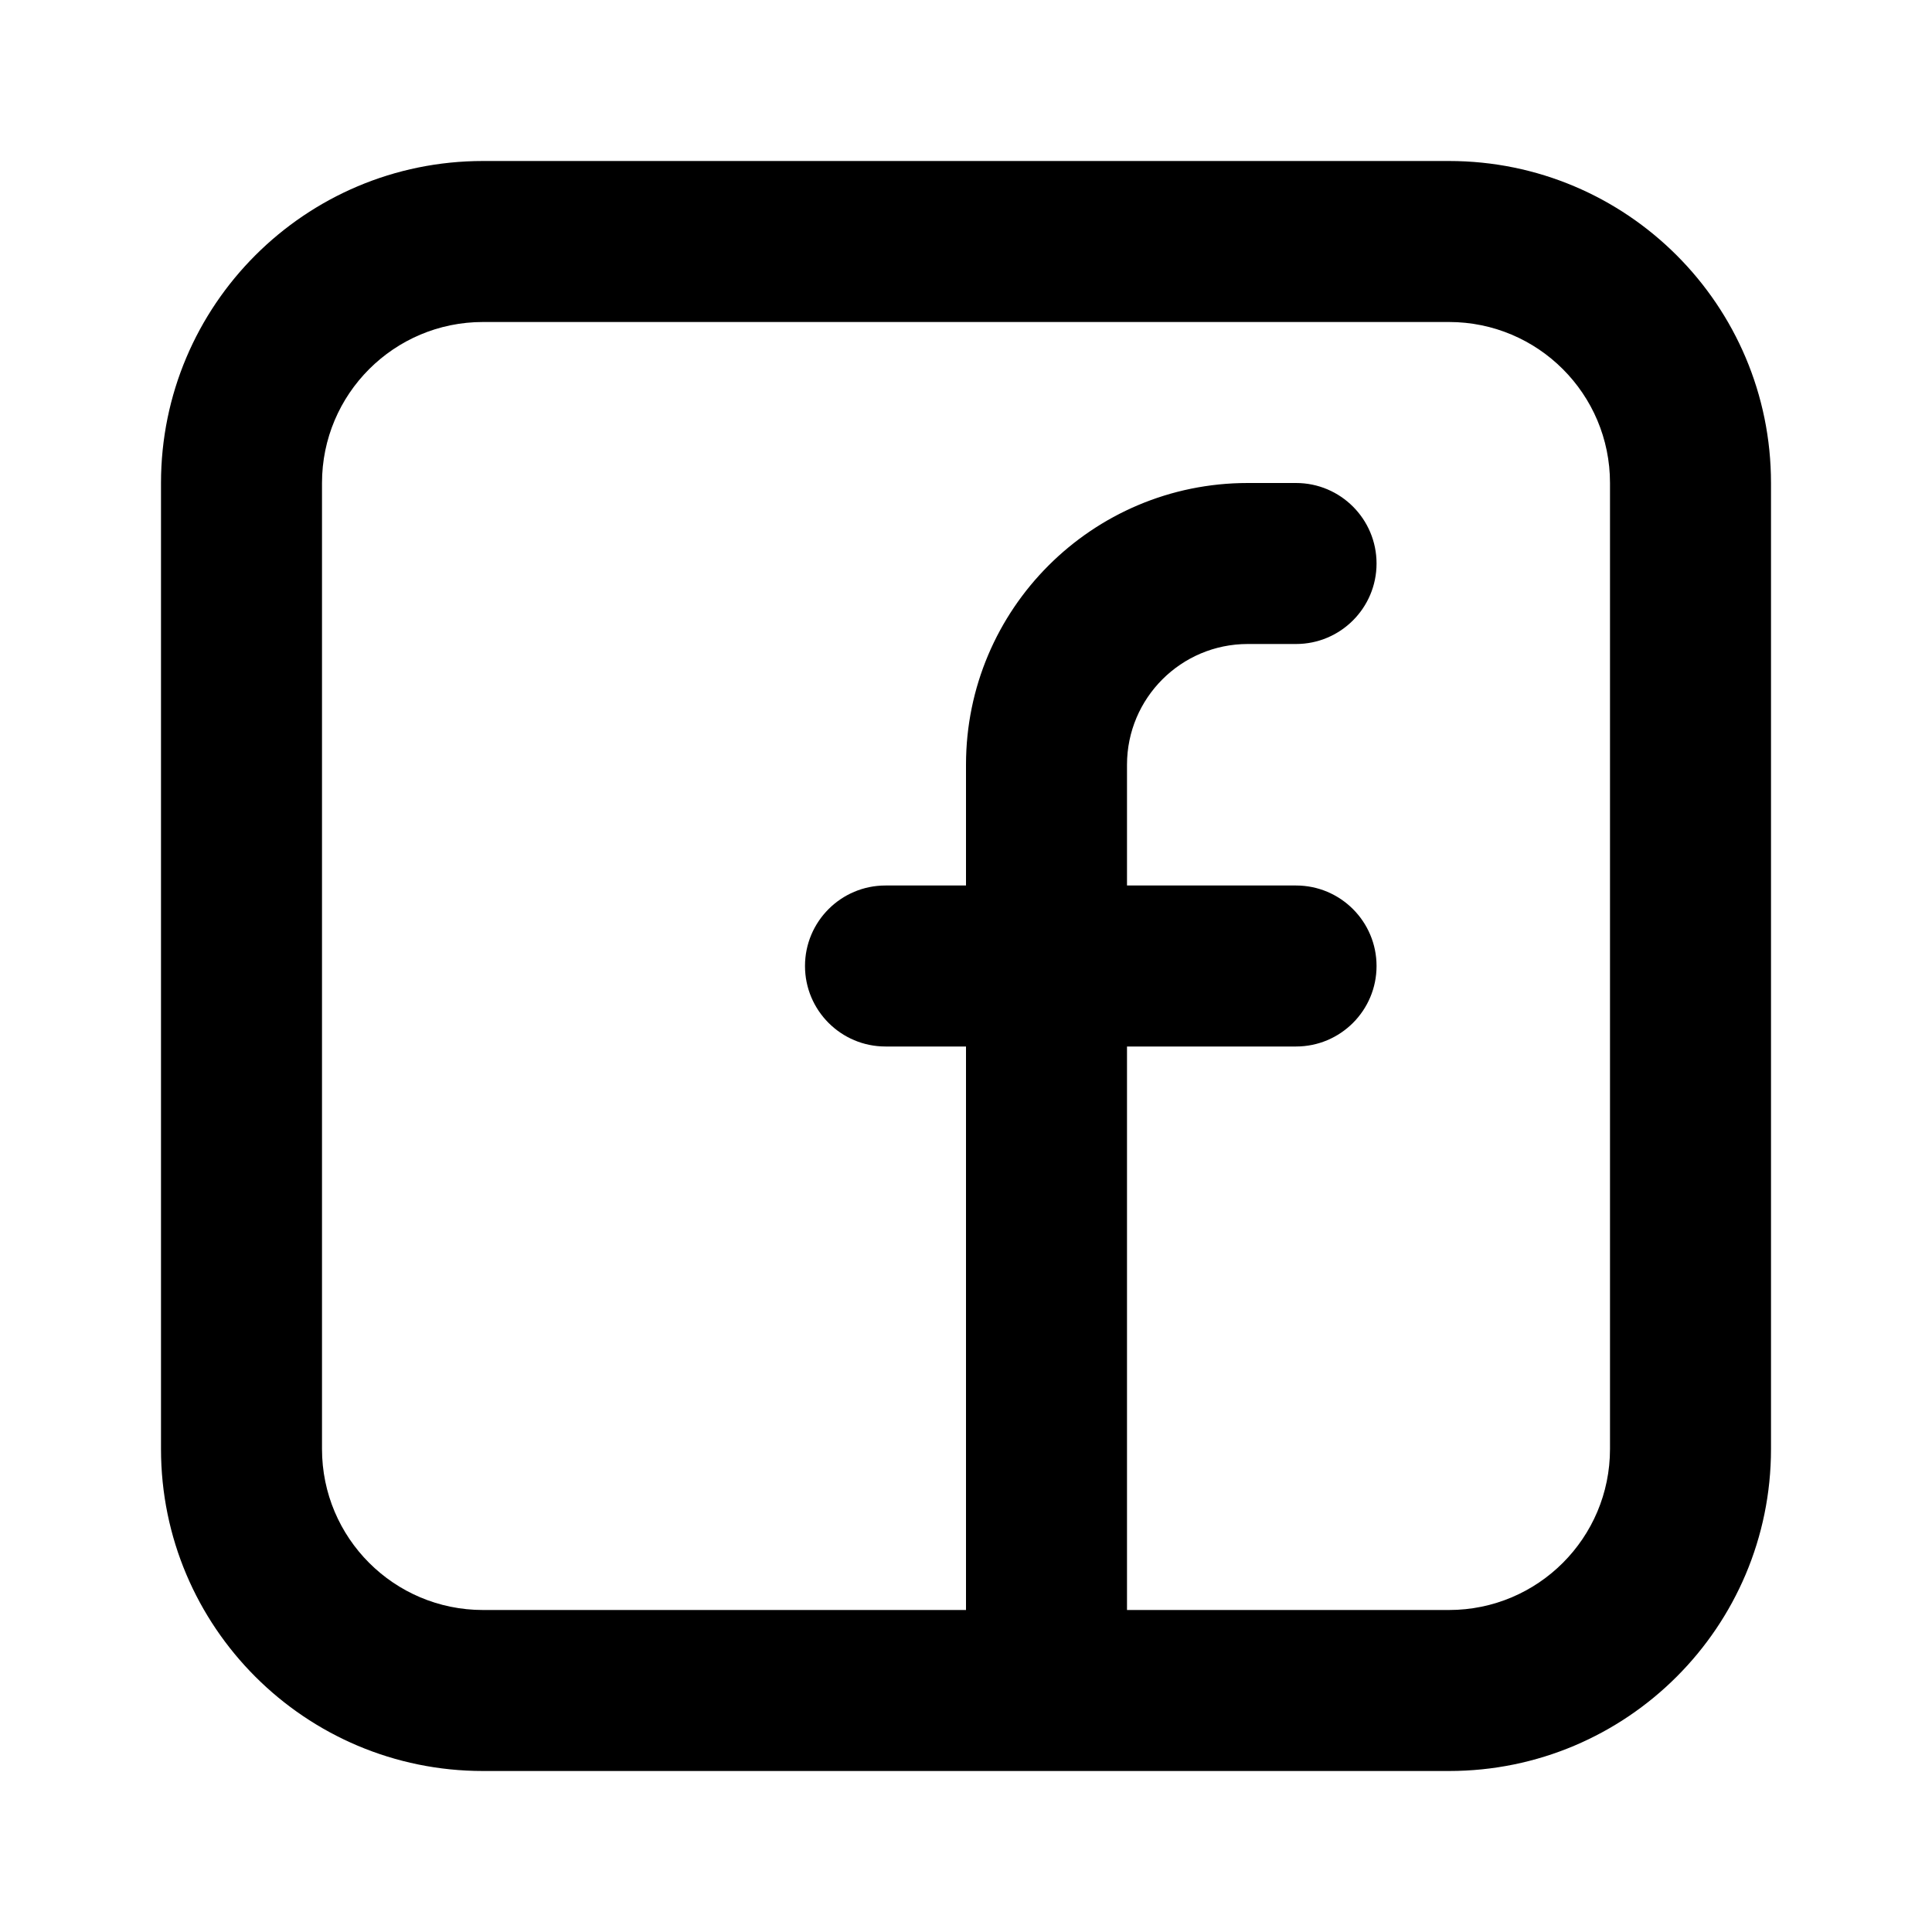
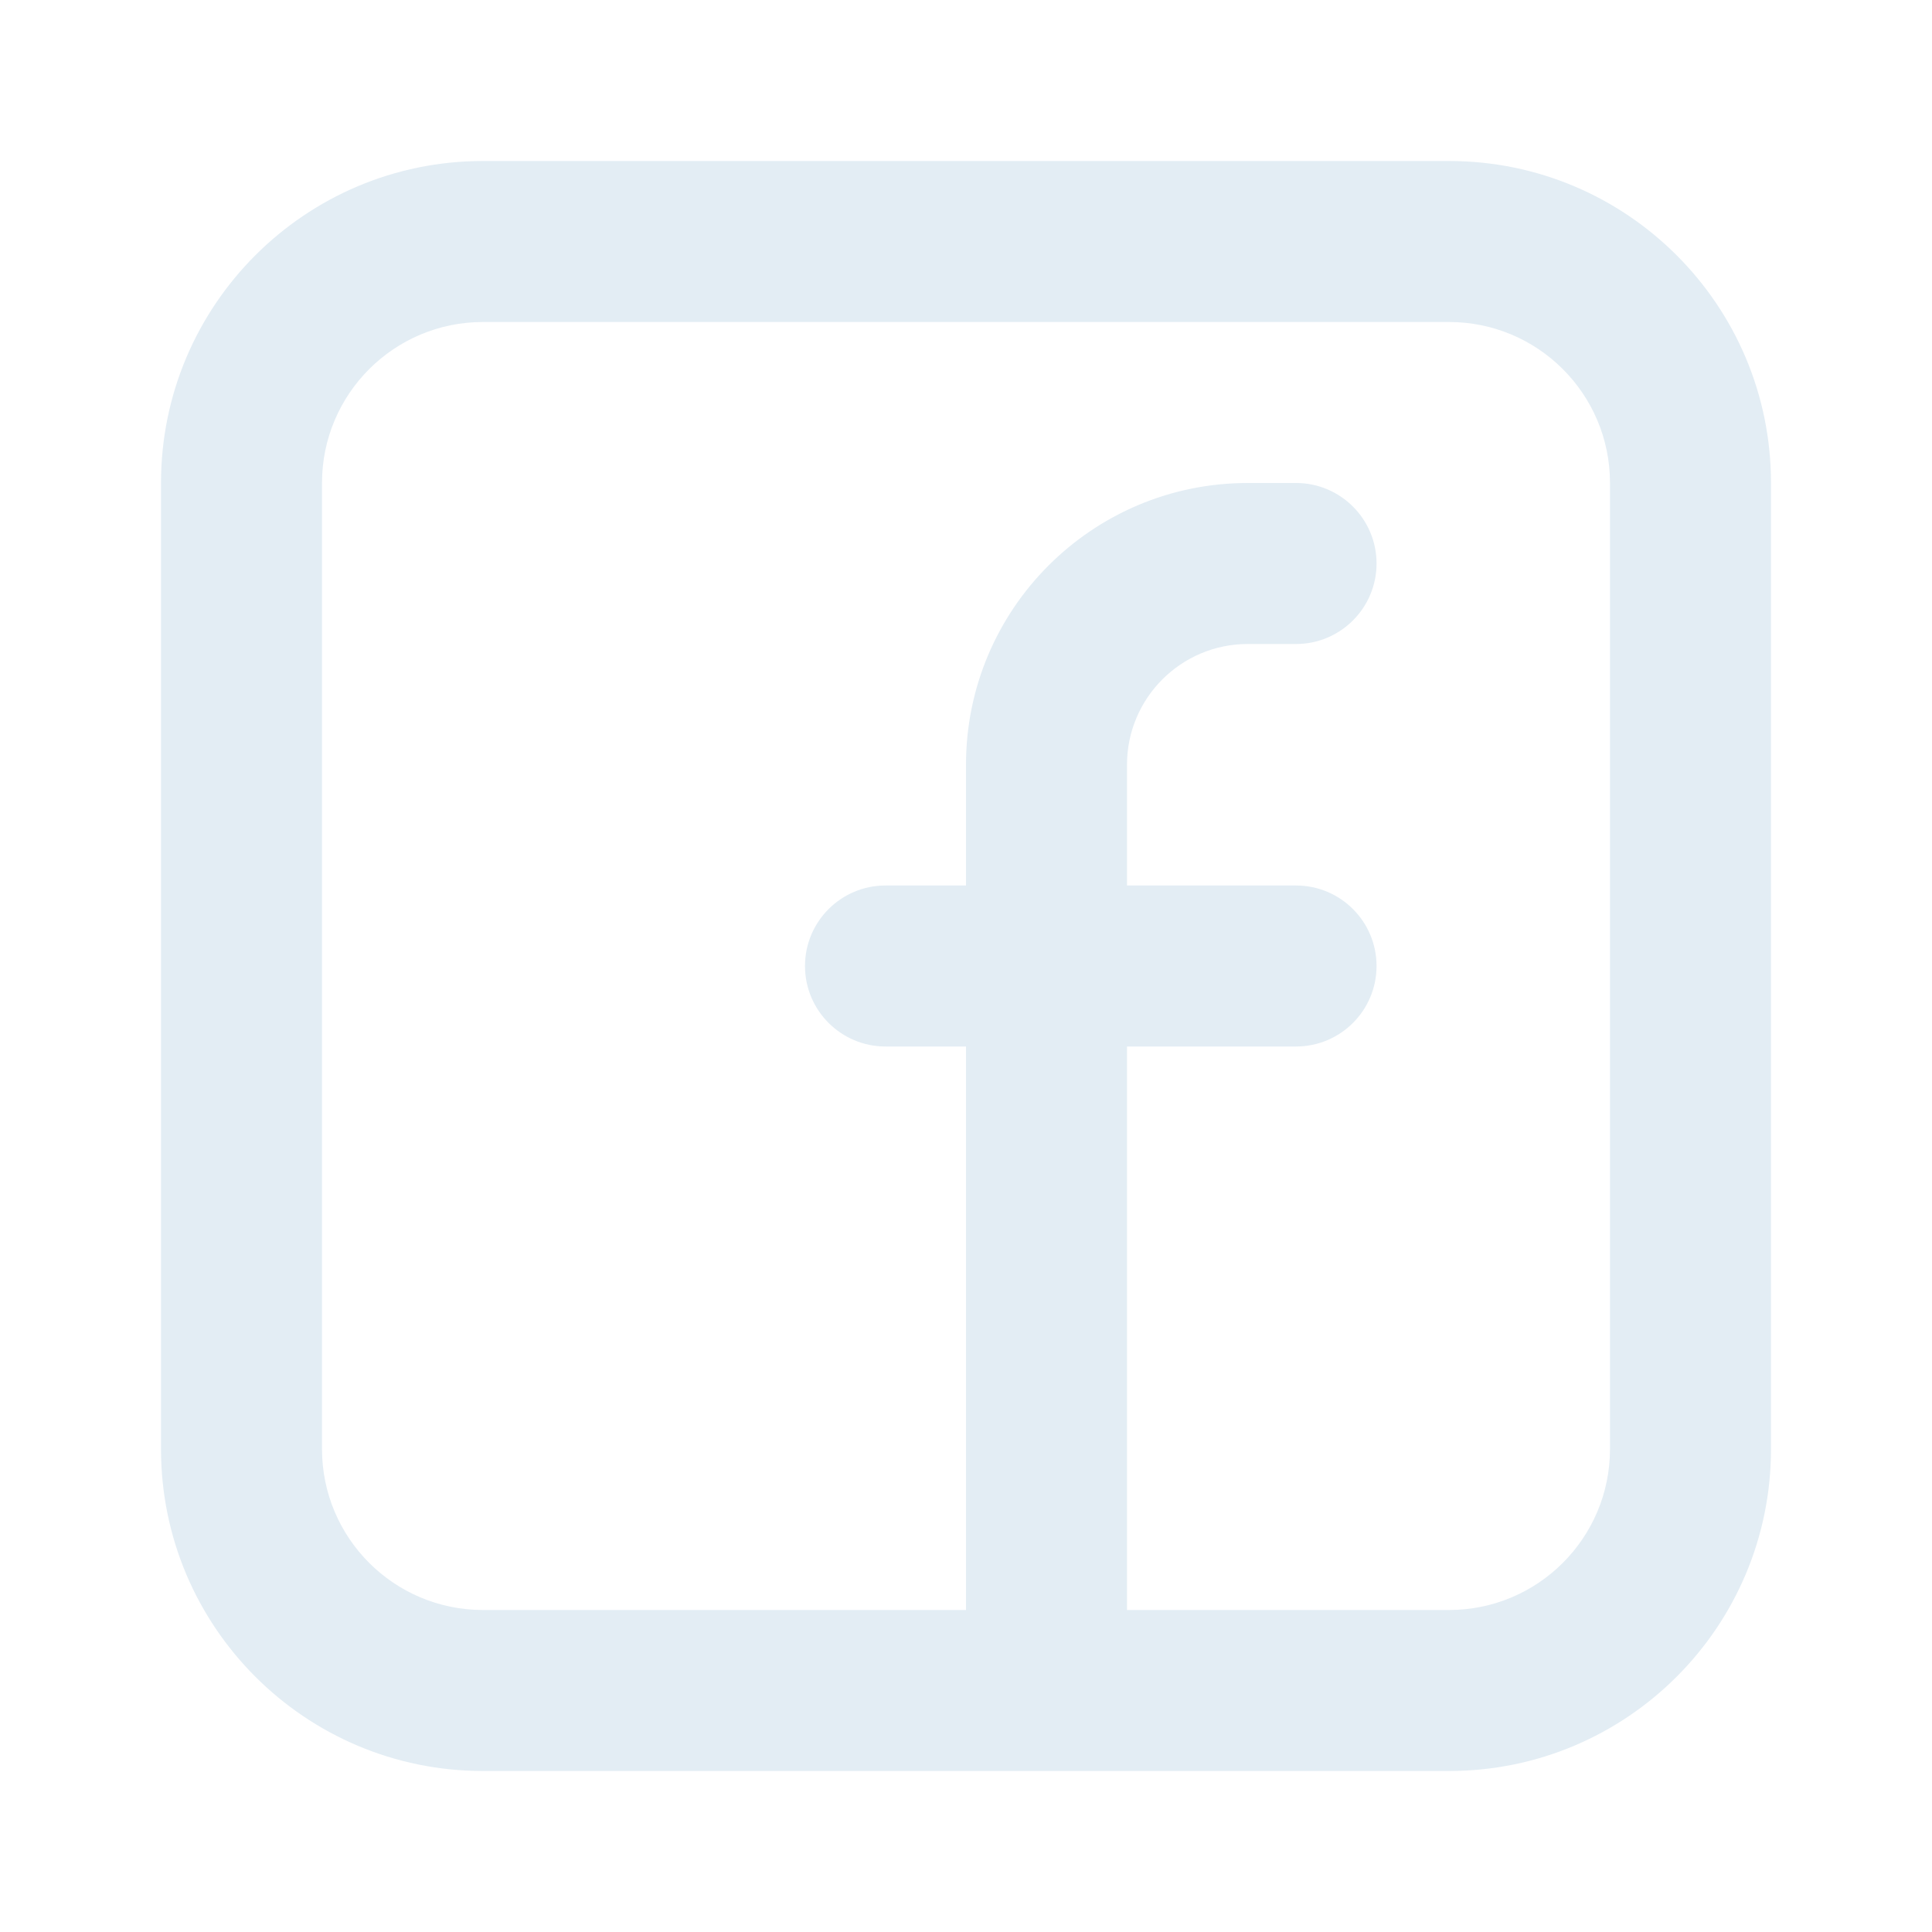
<svg xmlns="http://www.w3.org/2000/svg" width="800px" height="800px" viewBox="0 0 24 24" fill="none">
-   <path fill-rule="evenodd" clip-rule="evenodd" d="M2 6C2 3.791 3.791 2 6 2H18C20.209 2 22 3.791 22 6V18C22 20.209 20.209 22 18 22H6C3.791 22 2 20.209 2 18V6ZM6 4C4.895 4 4 4.895 4 6V18C4 19.105 4.895 20 6 20H12V13H11C10.448 13 10 12.552 10 12C10 11.448 10.448 11 11 11H12V9.5C12 7.567 13.567 6 15.5 6H16.1C16.652 6 17.1 6.448 17.1 7C17.1 7.552 16.652 8 16.1 8H15.5C14.672 8 14 8.672 14 9.5V11H16.1C16.652 11 17.1 11.448 17.1 12C17.1 12.552 16.652 13 16.1 13H14V20H18C19.105 20 20 19.105 20 18V6C20 4.895 19.105 4 18 4H6Z" fill="#000000" />
+   <path fill-rule="evenodd" clip-rule="evenodd" d="M2 6C2 3.791 3.791 2 6 2H18C20.209 2 22 3.791 22 6V18C22 20.209 20.209 22 18 22H6C3.791 22 2 20.209 2 18V6ZM6 4C4.895 4 4 4.895 4 6V18C4 19.105 4.895 20 6 20H12V13H11C10.448 13 10 12.552 10 12C10 11.448 10.448 11 11 11H12V9.5C12 7.567 13.567 6 15.5 6H16.1C16.652 6 17.1 6.448 17.1 7C17.1 7.552 16.652 8 16.1 8H15.5C14.672 8 14 8.672 14 9.5V11H16.1C16.652 11 17.1 11.448 17.1 12C17.1 12.552 16.652 13 16.1 13H14V20H18C19.105 20 20 19.105 20 18V6C20 4.895 19.105 4 18 4H6Z" fill="#E3EDF4" />
</svg>
